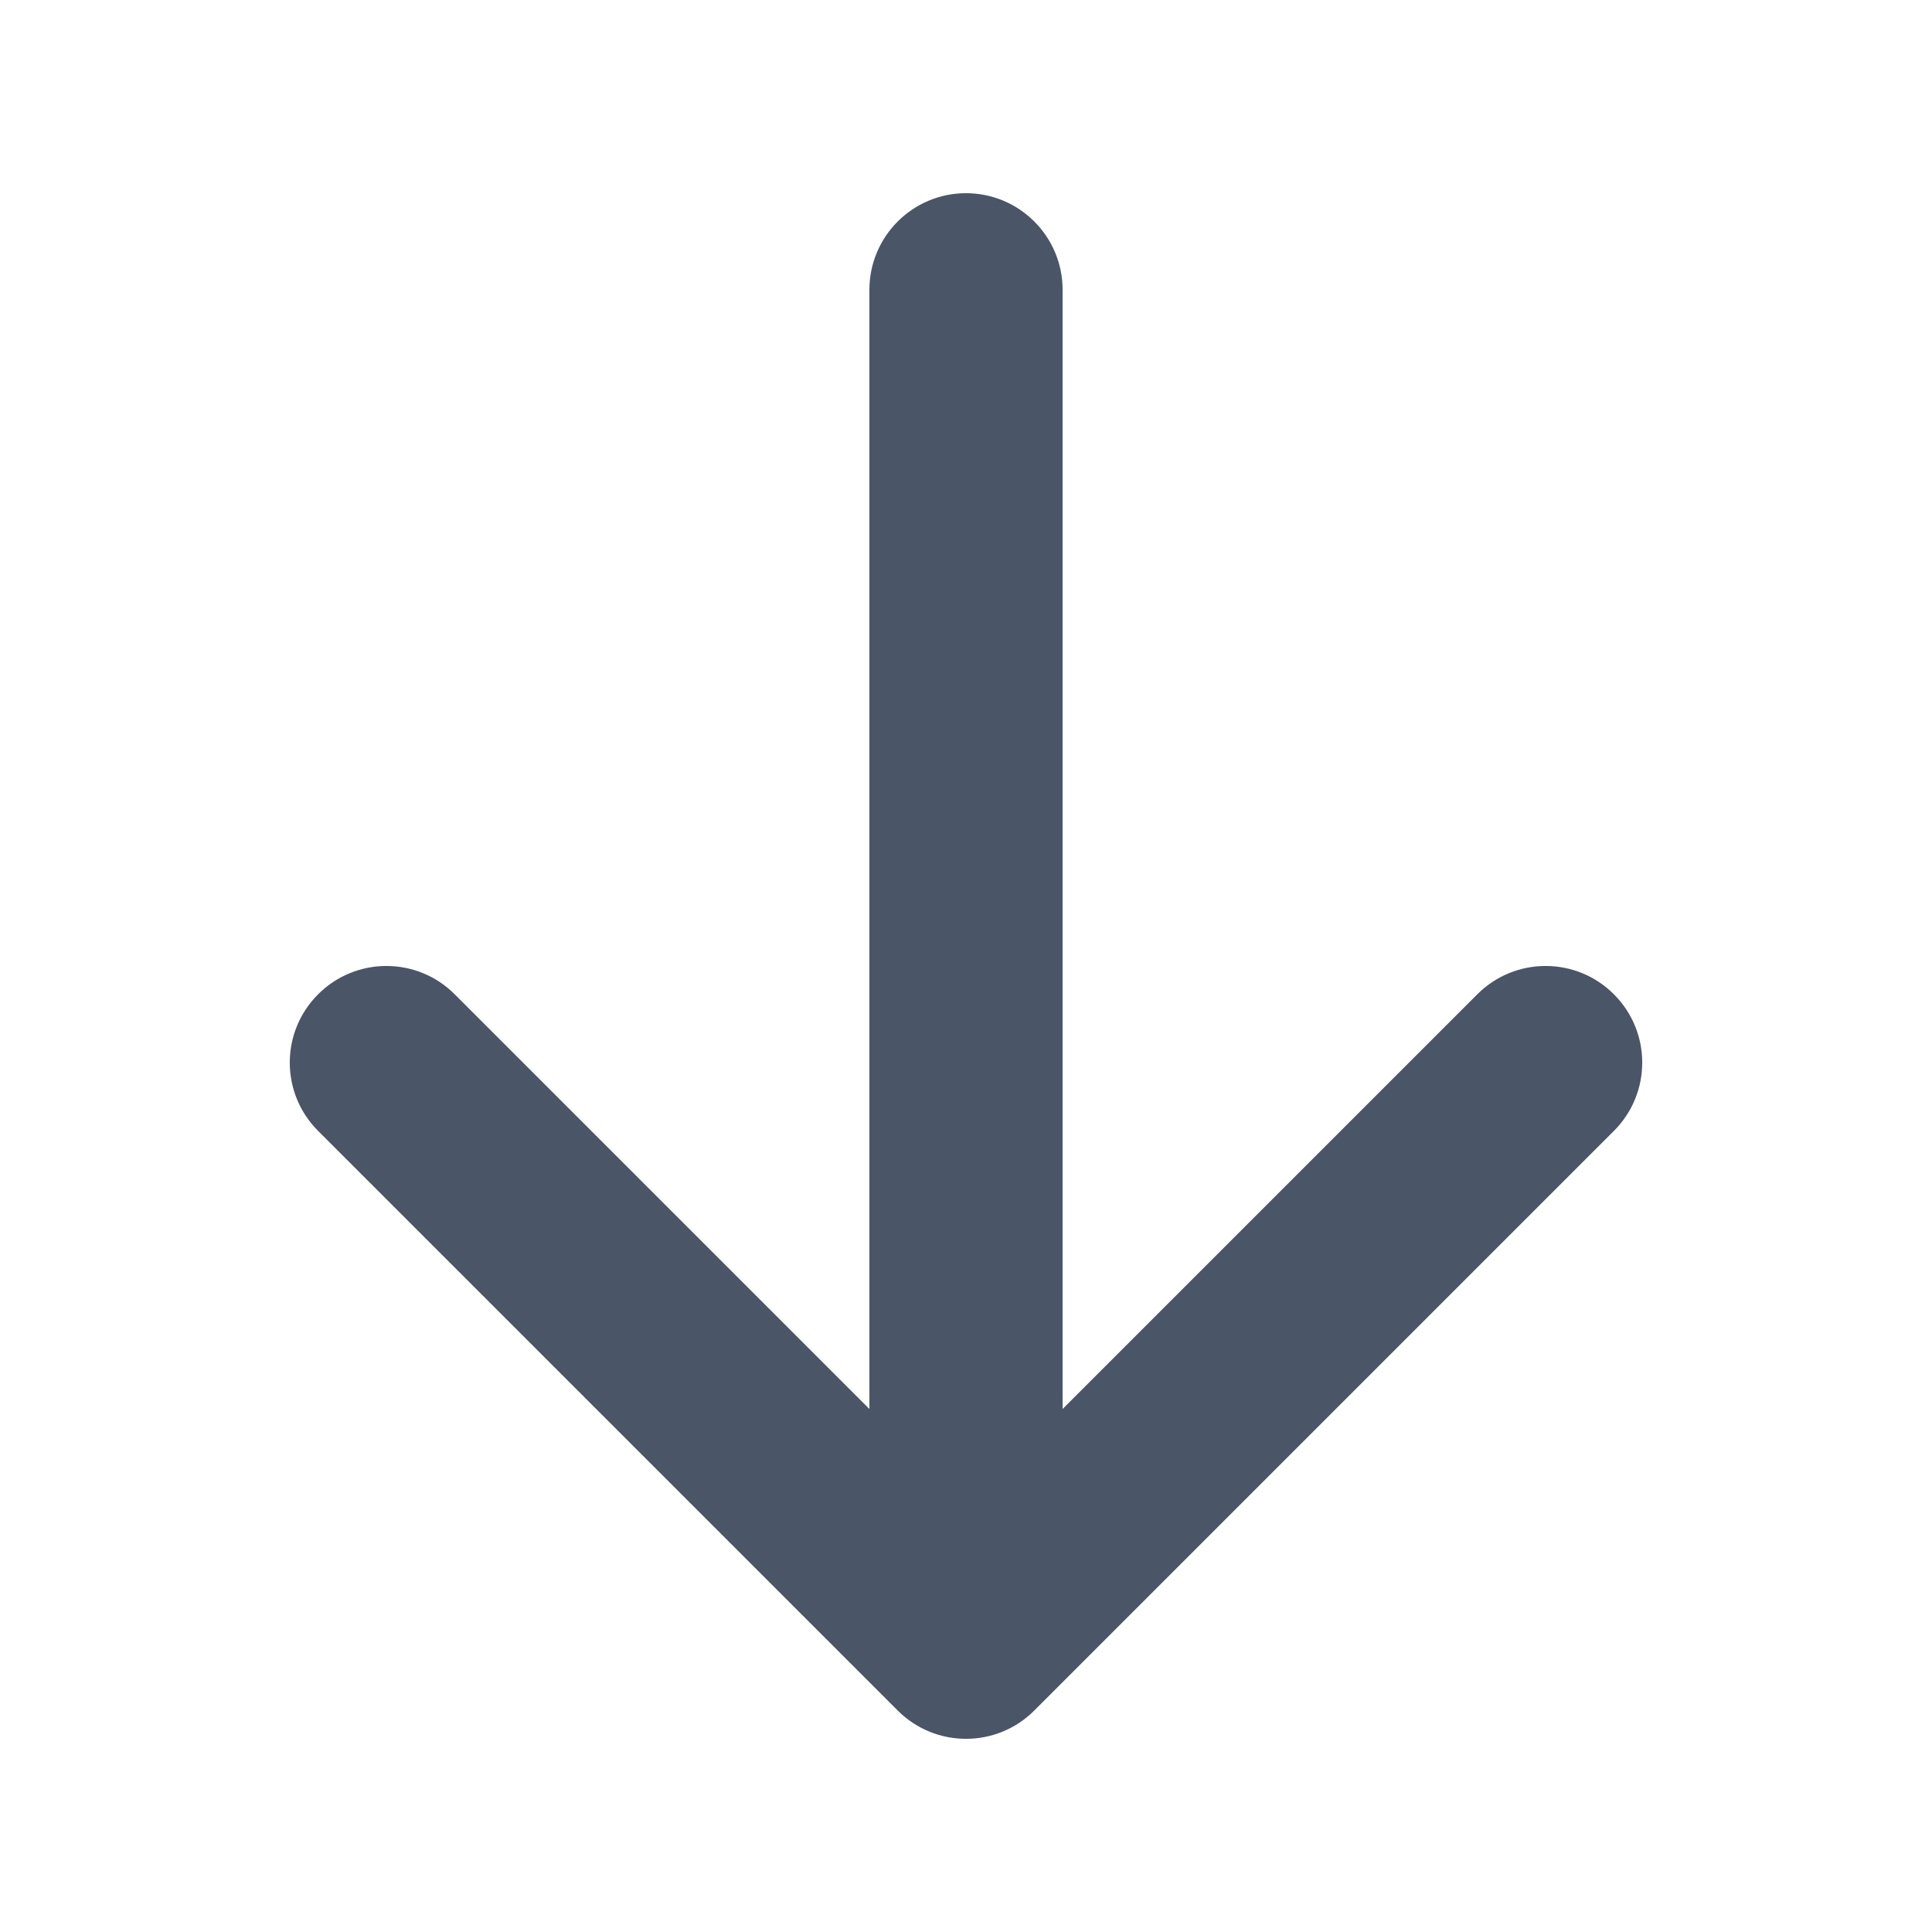
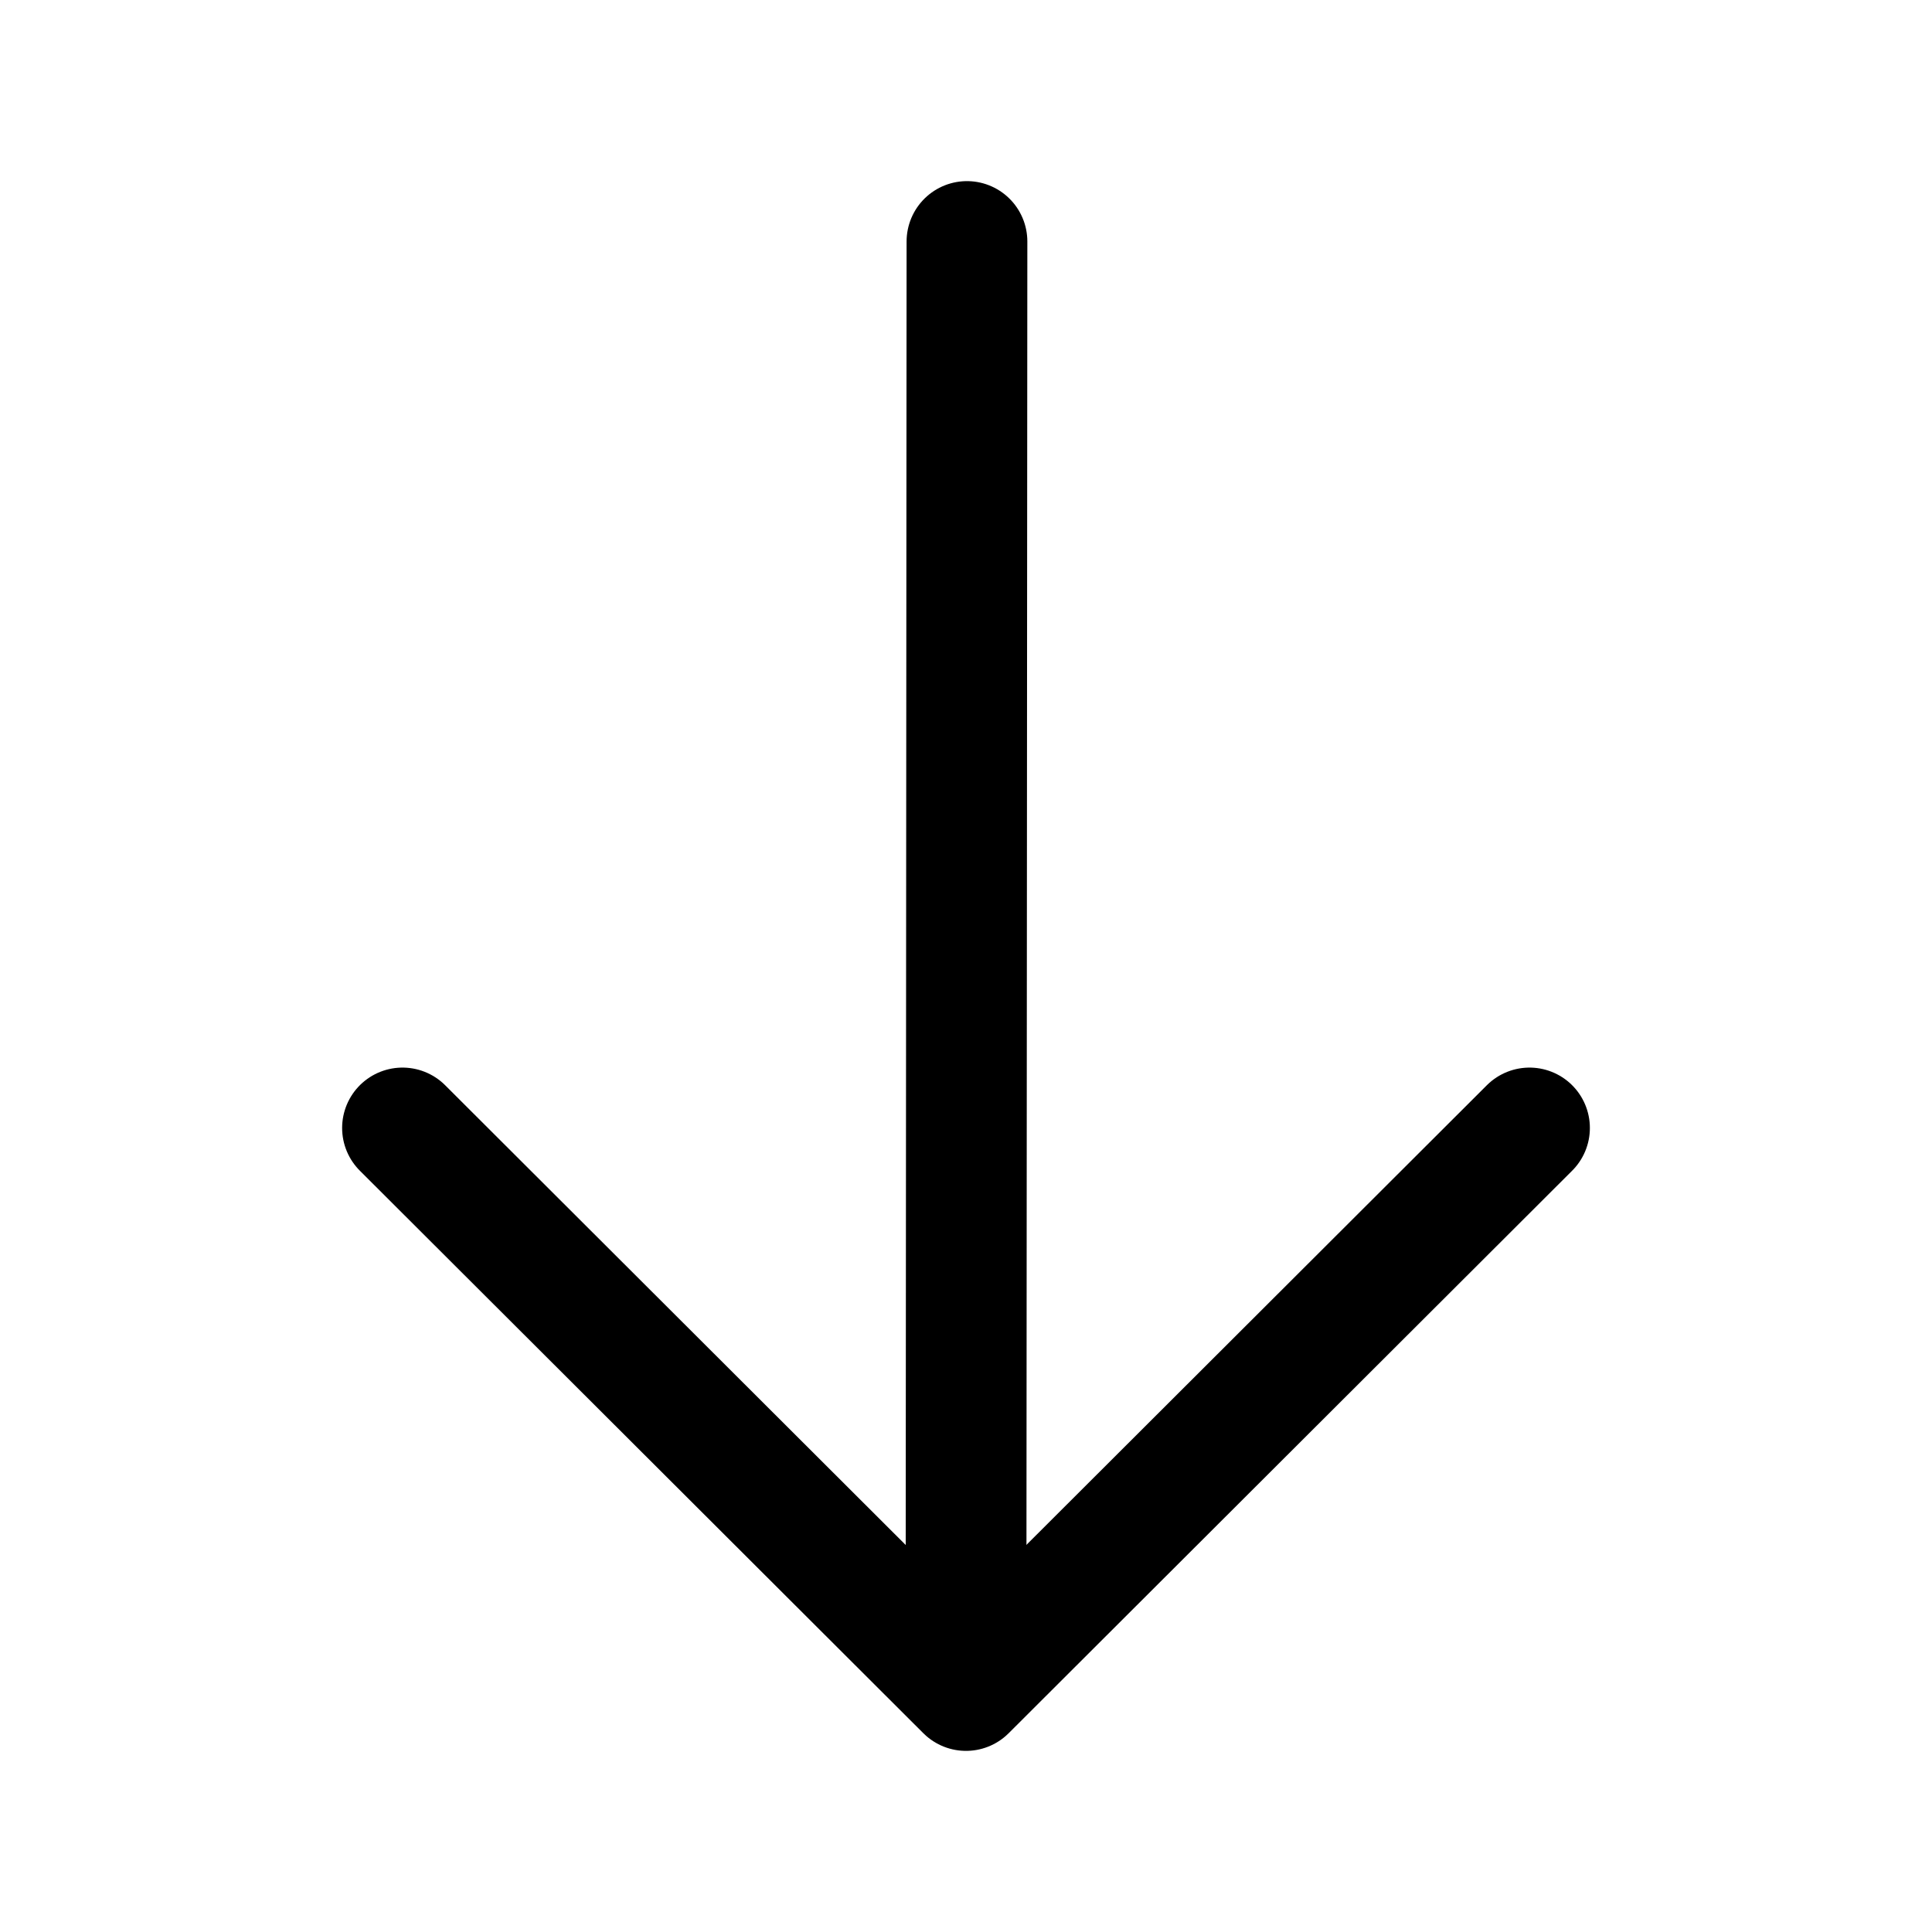
- <svg xmlns="http://www.w3.org/2000/svg" width="20" height="20" viewBox="0 0 20 20" fill="none">
-   <path fill-rule="evenodd" clip-rule="evenodd" d="M16.707 10.293C17.098 10.683 17.098 11.317 16.707 11.707L10.707 17.707C10.317 18.098 9.683 18.098 9.293 17.707L3.293 11.707C2.902 11.317 2.902 10.683 3.293 10.293C3.683 9.902 4.317 9.902 4.707 10.293L9 14.586L9 3C9 2.448 9.448 2 10 2C10.552 2 11 2.448 11 3L11 14.586L15.293 10.293C15.683 9.902 16.317 9.902 16.707 10.293Z" fill="#4A5568" />
+ <svg xmlns="http://www.w3.org/2000/svg" width="24" height="24" viewBox="0 0 24 24" fill="none">
+   <path d="M12.012 3L12 20.789" stroke="black" stroke-width="1.5" stroke-linecap="round" stroke-linejoin="round" />
+   <path d="M19 14.012L12 21L5 14.012" stroke="black" stroke-width="1.5" stroke-linecap="round" stroke-linejoin="round" />
</svg>
